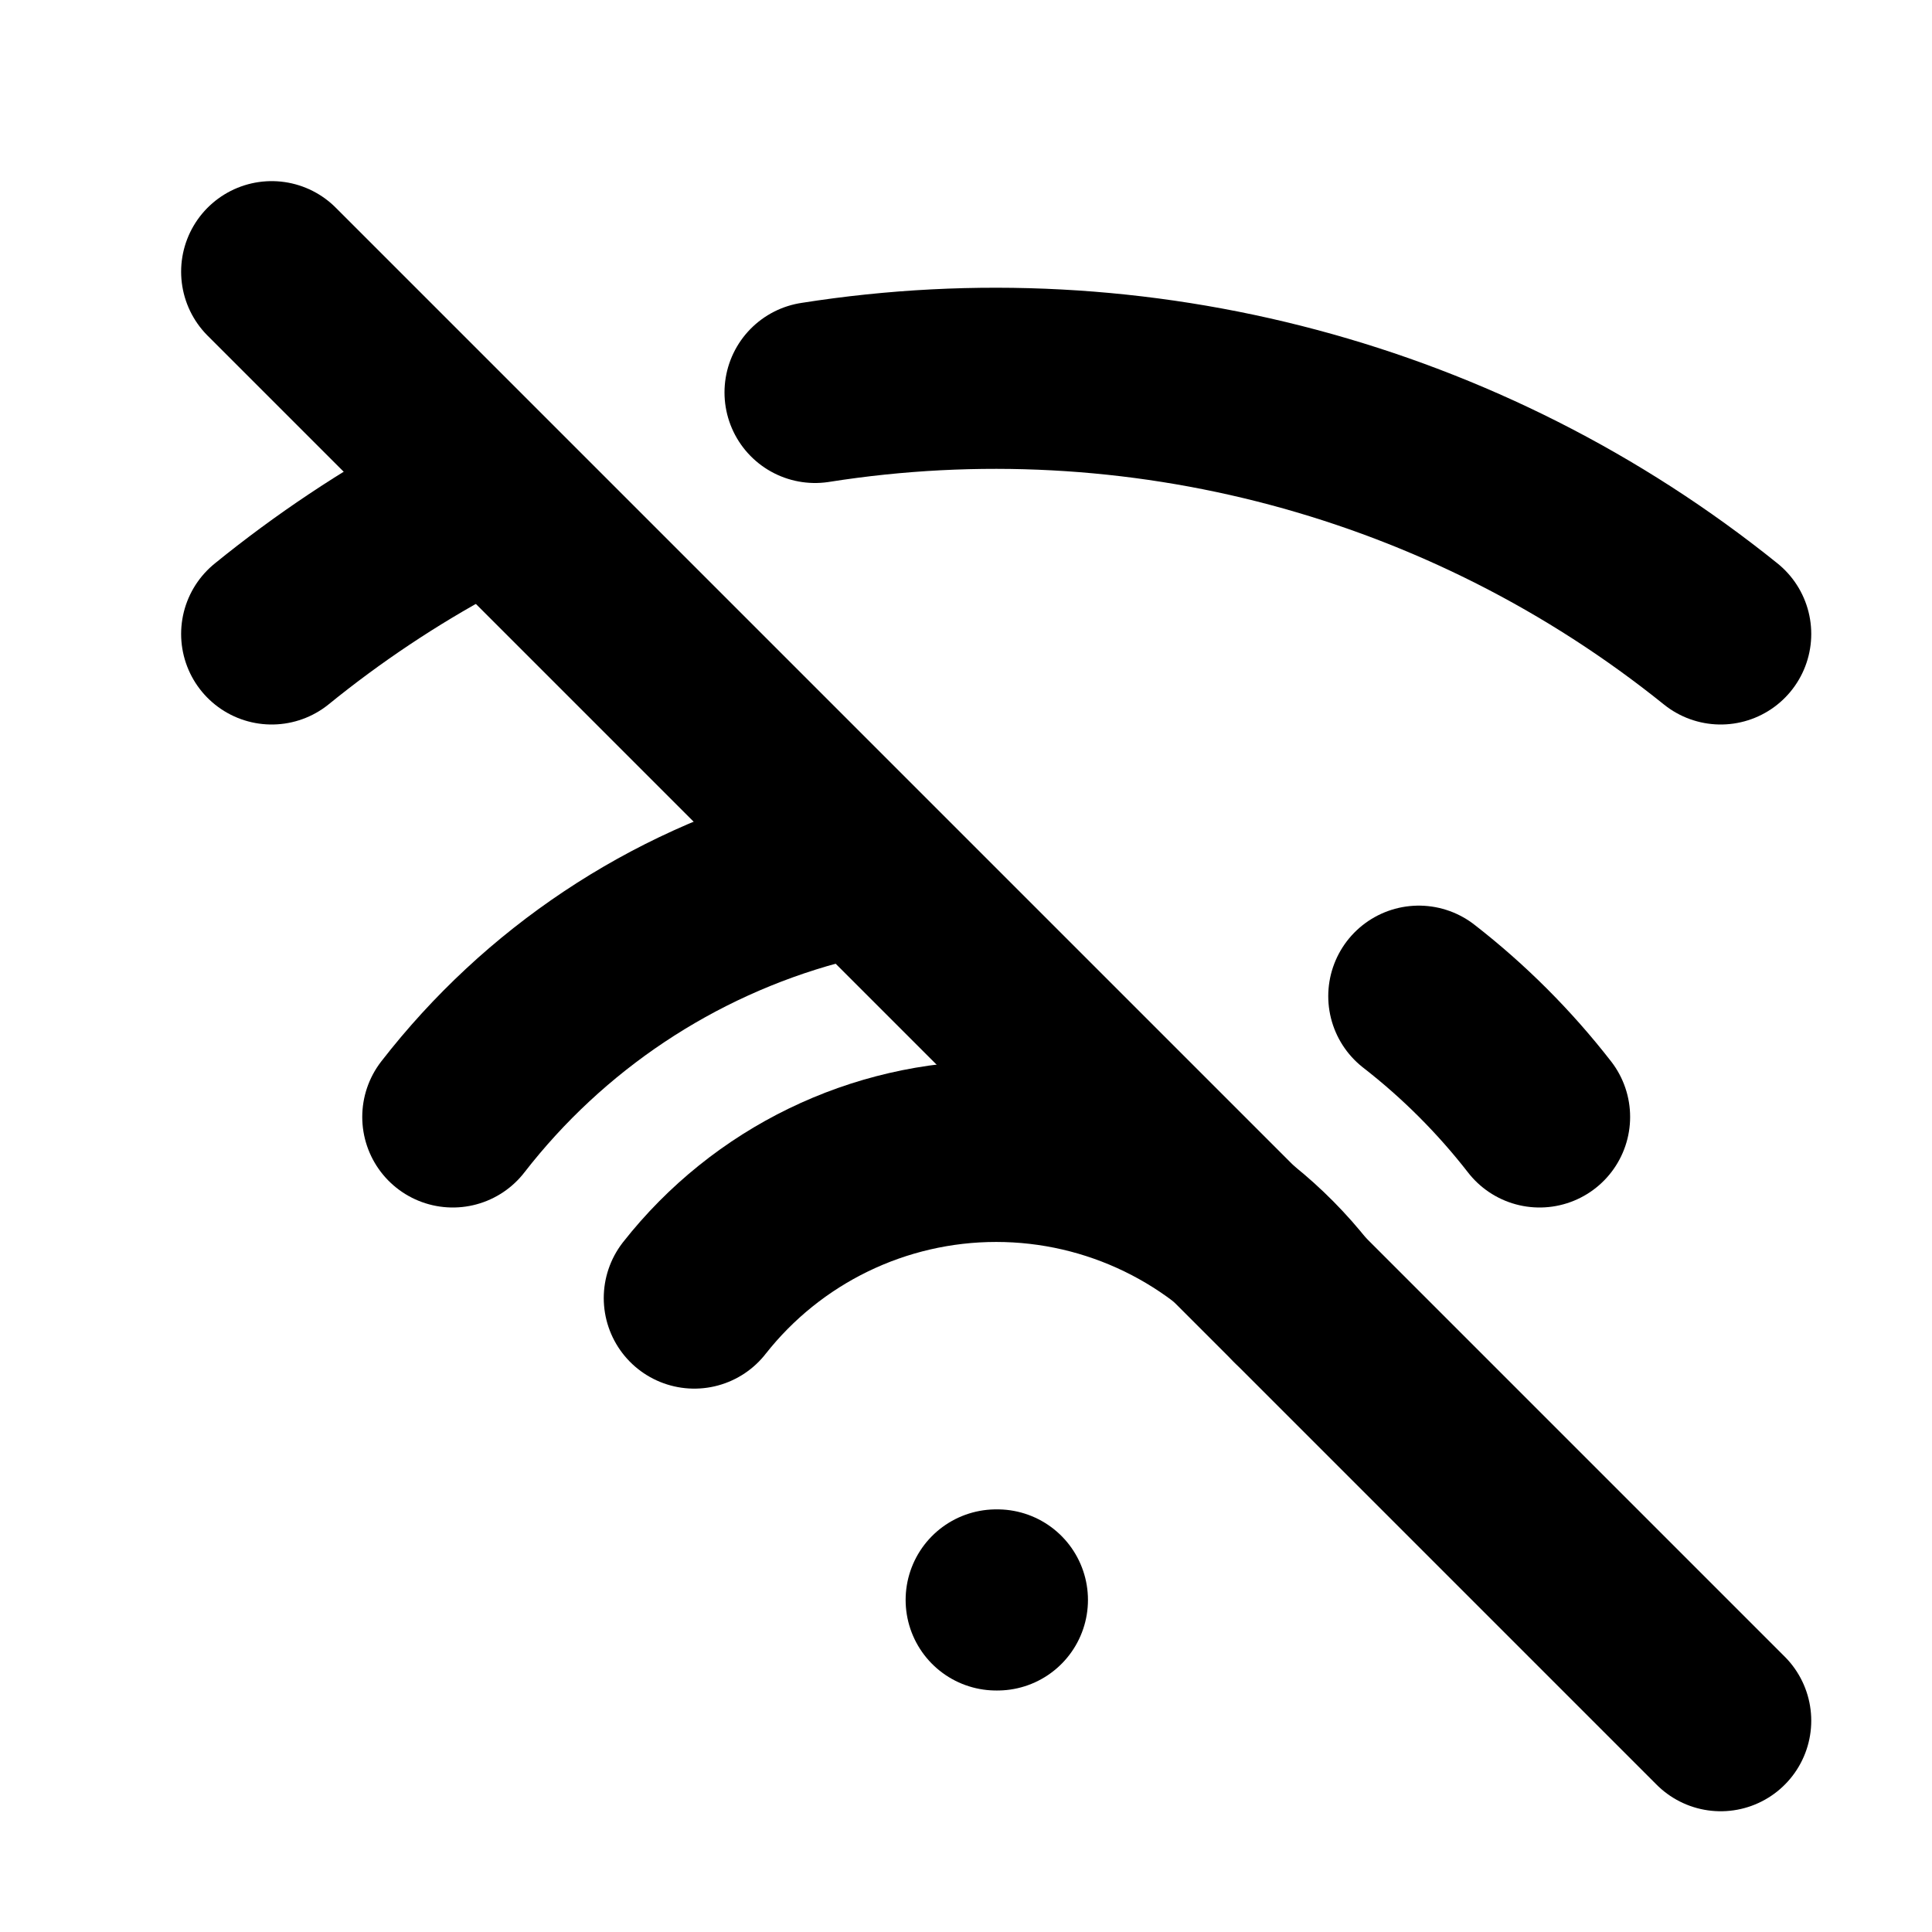
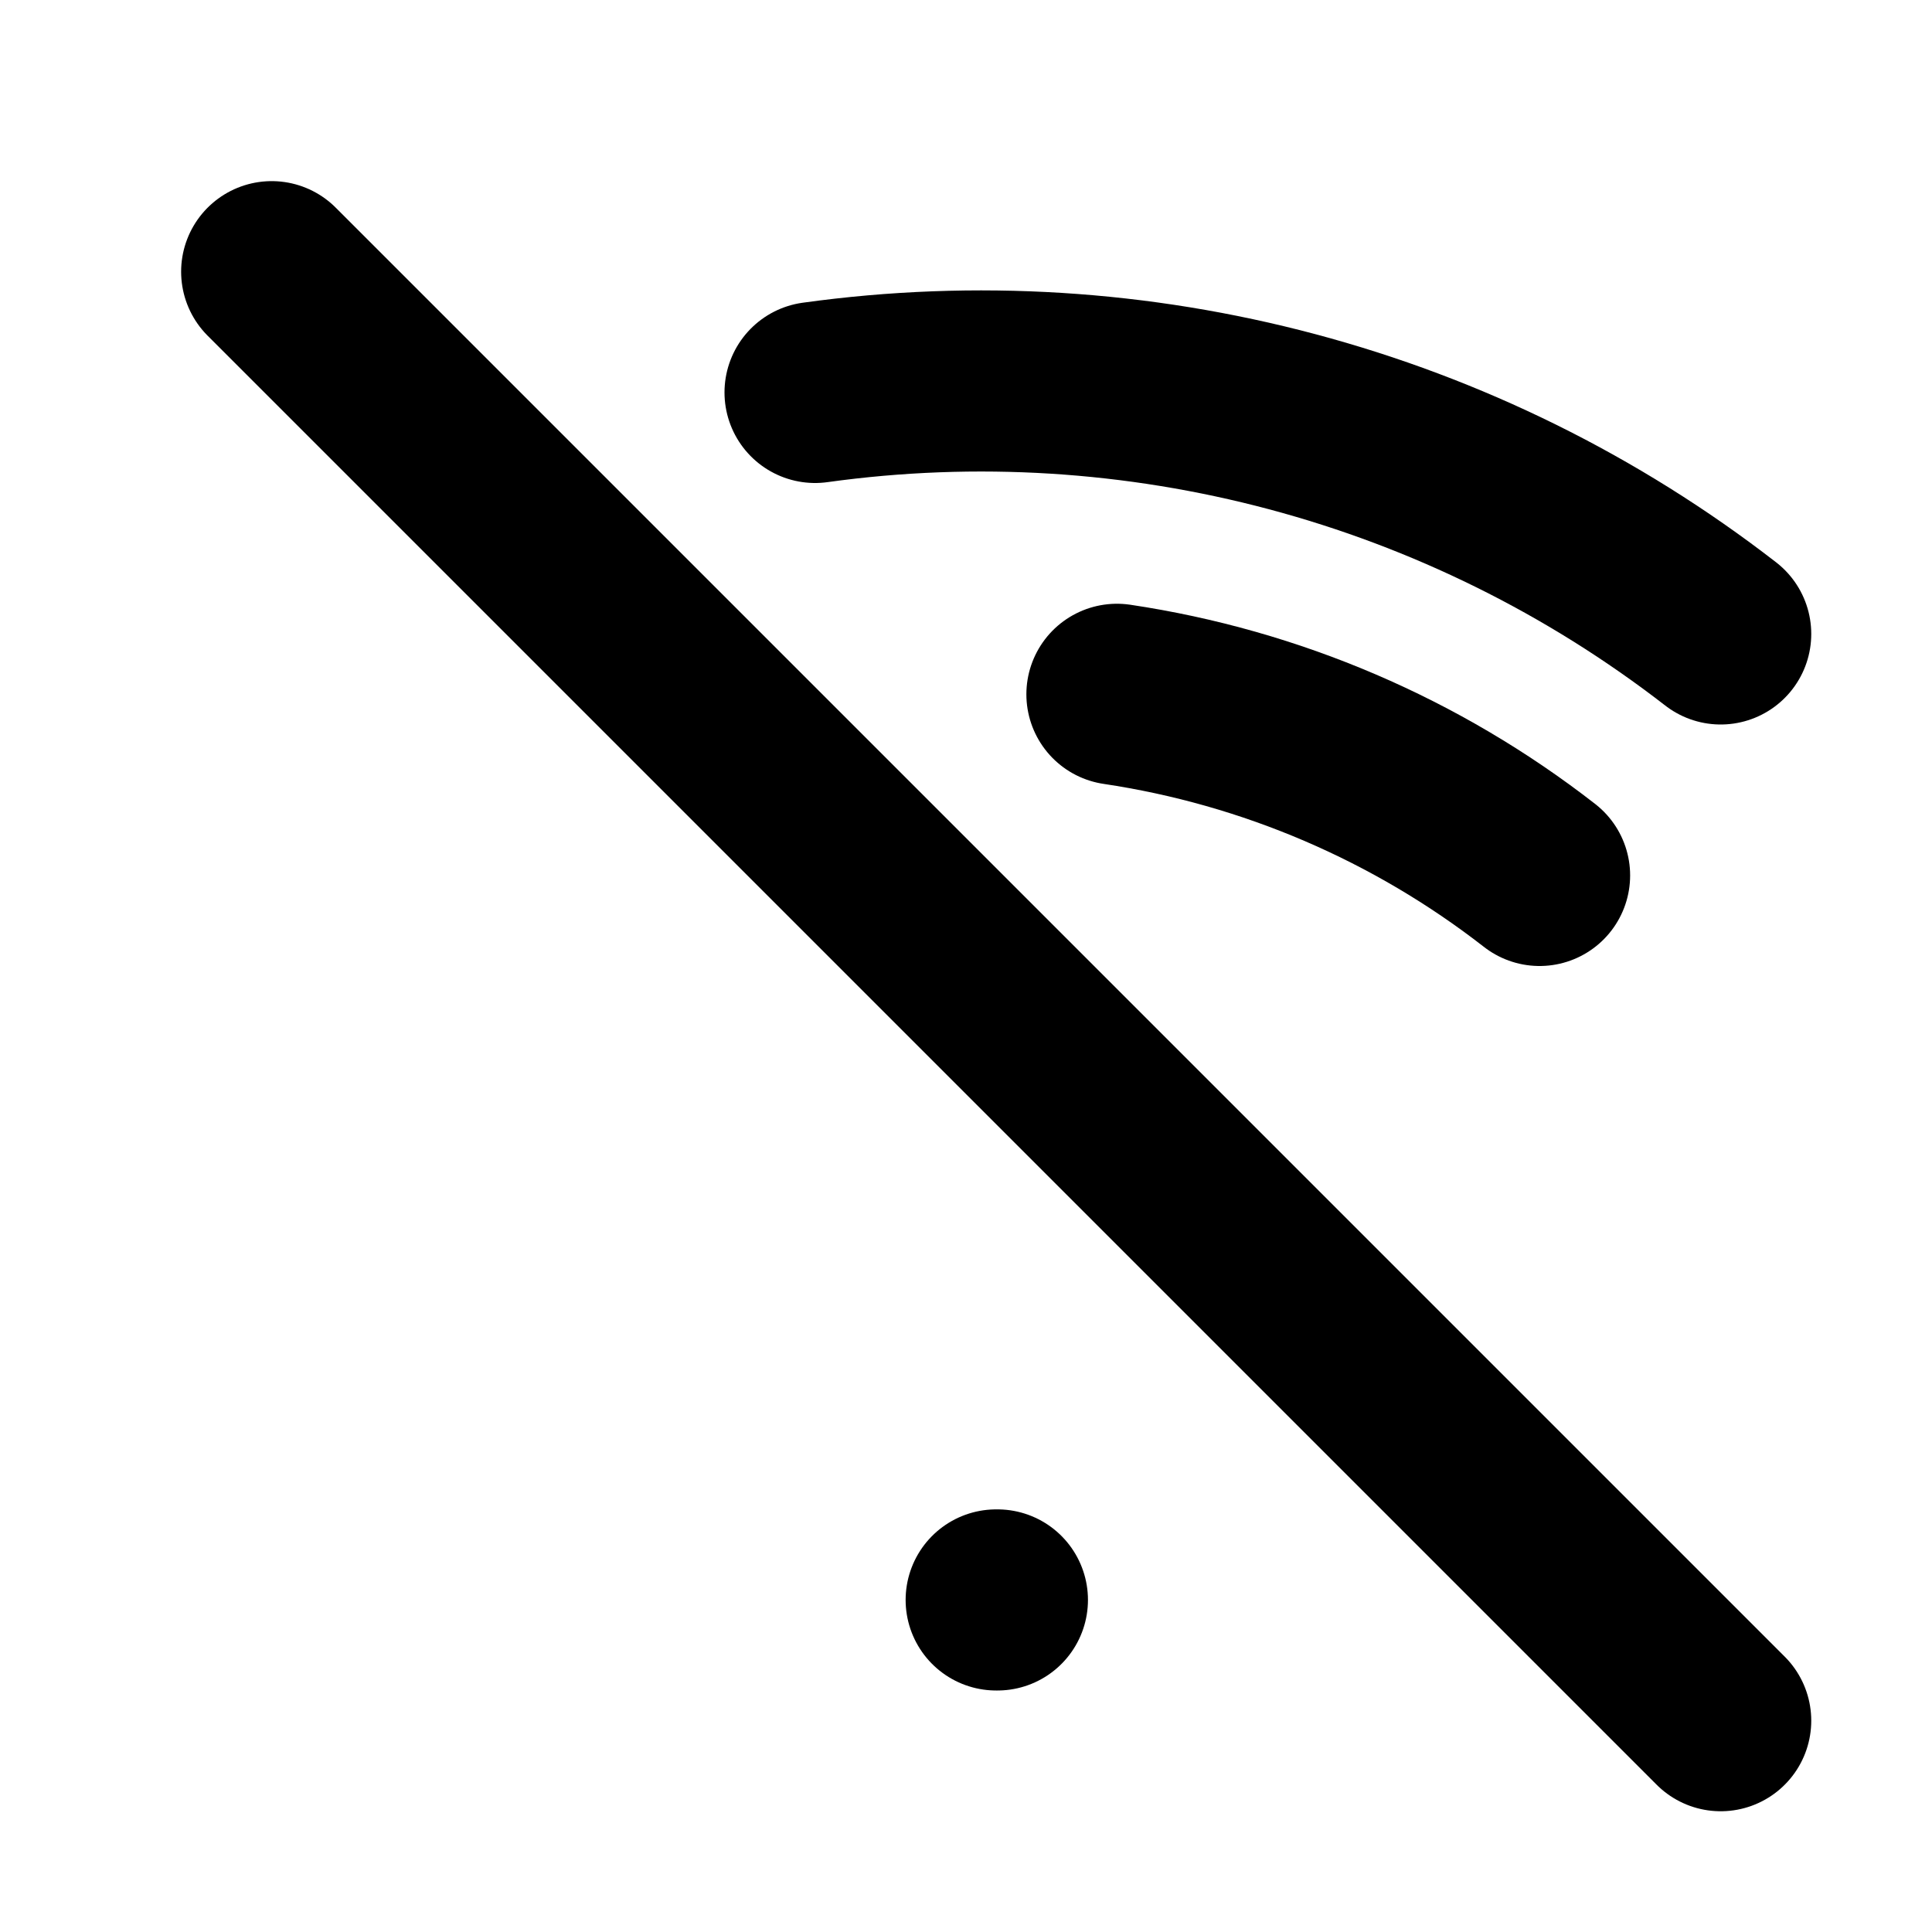
<svg xmlns="http://www.w3.org/2000/svg" width="16" height="16" viewBox="0 0 16 16" fill="none" stroke="currentColor" stroke-width="1.5" stroke-linecap="round" stroke-linejoin="round">
  <path d="M8.25 13.25 8.26 13.25" />
-   <path d="M5.75 10.75A3.18 3.18 0 0 1 10.75 10.75" />
-   <path d="M3.75 9.25A5.68 5.68 0 0 1 6.75 7.25" />
-   <path d="M12.75 9.25A5.68 5.68 0 0 0 11.75 8.25" />
-   <path d="M2.25 5.25A9.58 9.58 0 0 1 3.75 4.25" />
-   <path d="M14.25 5.25A9.58 9.58 0 0 0 6.75 3.25" />
+   <path d="M14.25 5.25A10 10 0 0 0 6.75 3.25" />
+   <path d="M12.75 7.25A7.5 7.5 0 0 0 9.25 5.75" />
  <path d="M2.25 2.25 14.25 14.25" />
</svg>
